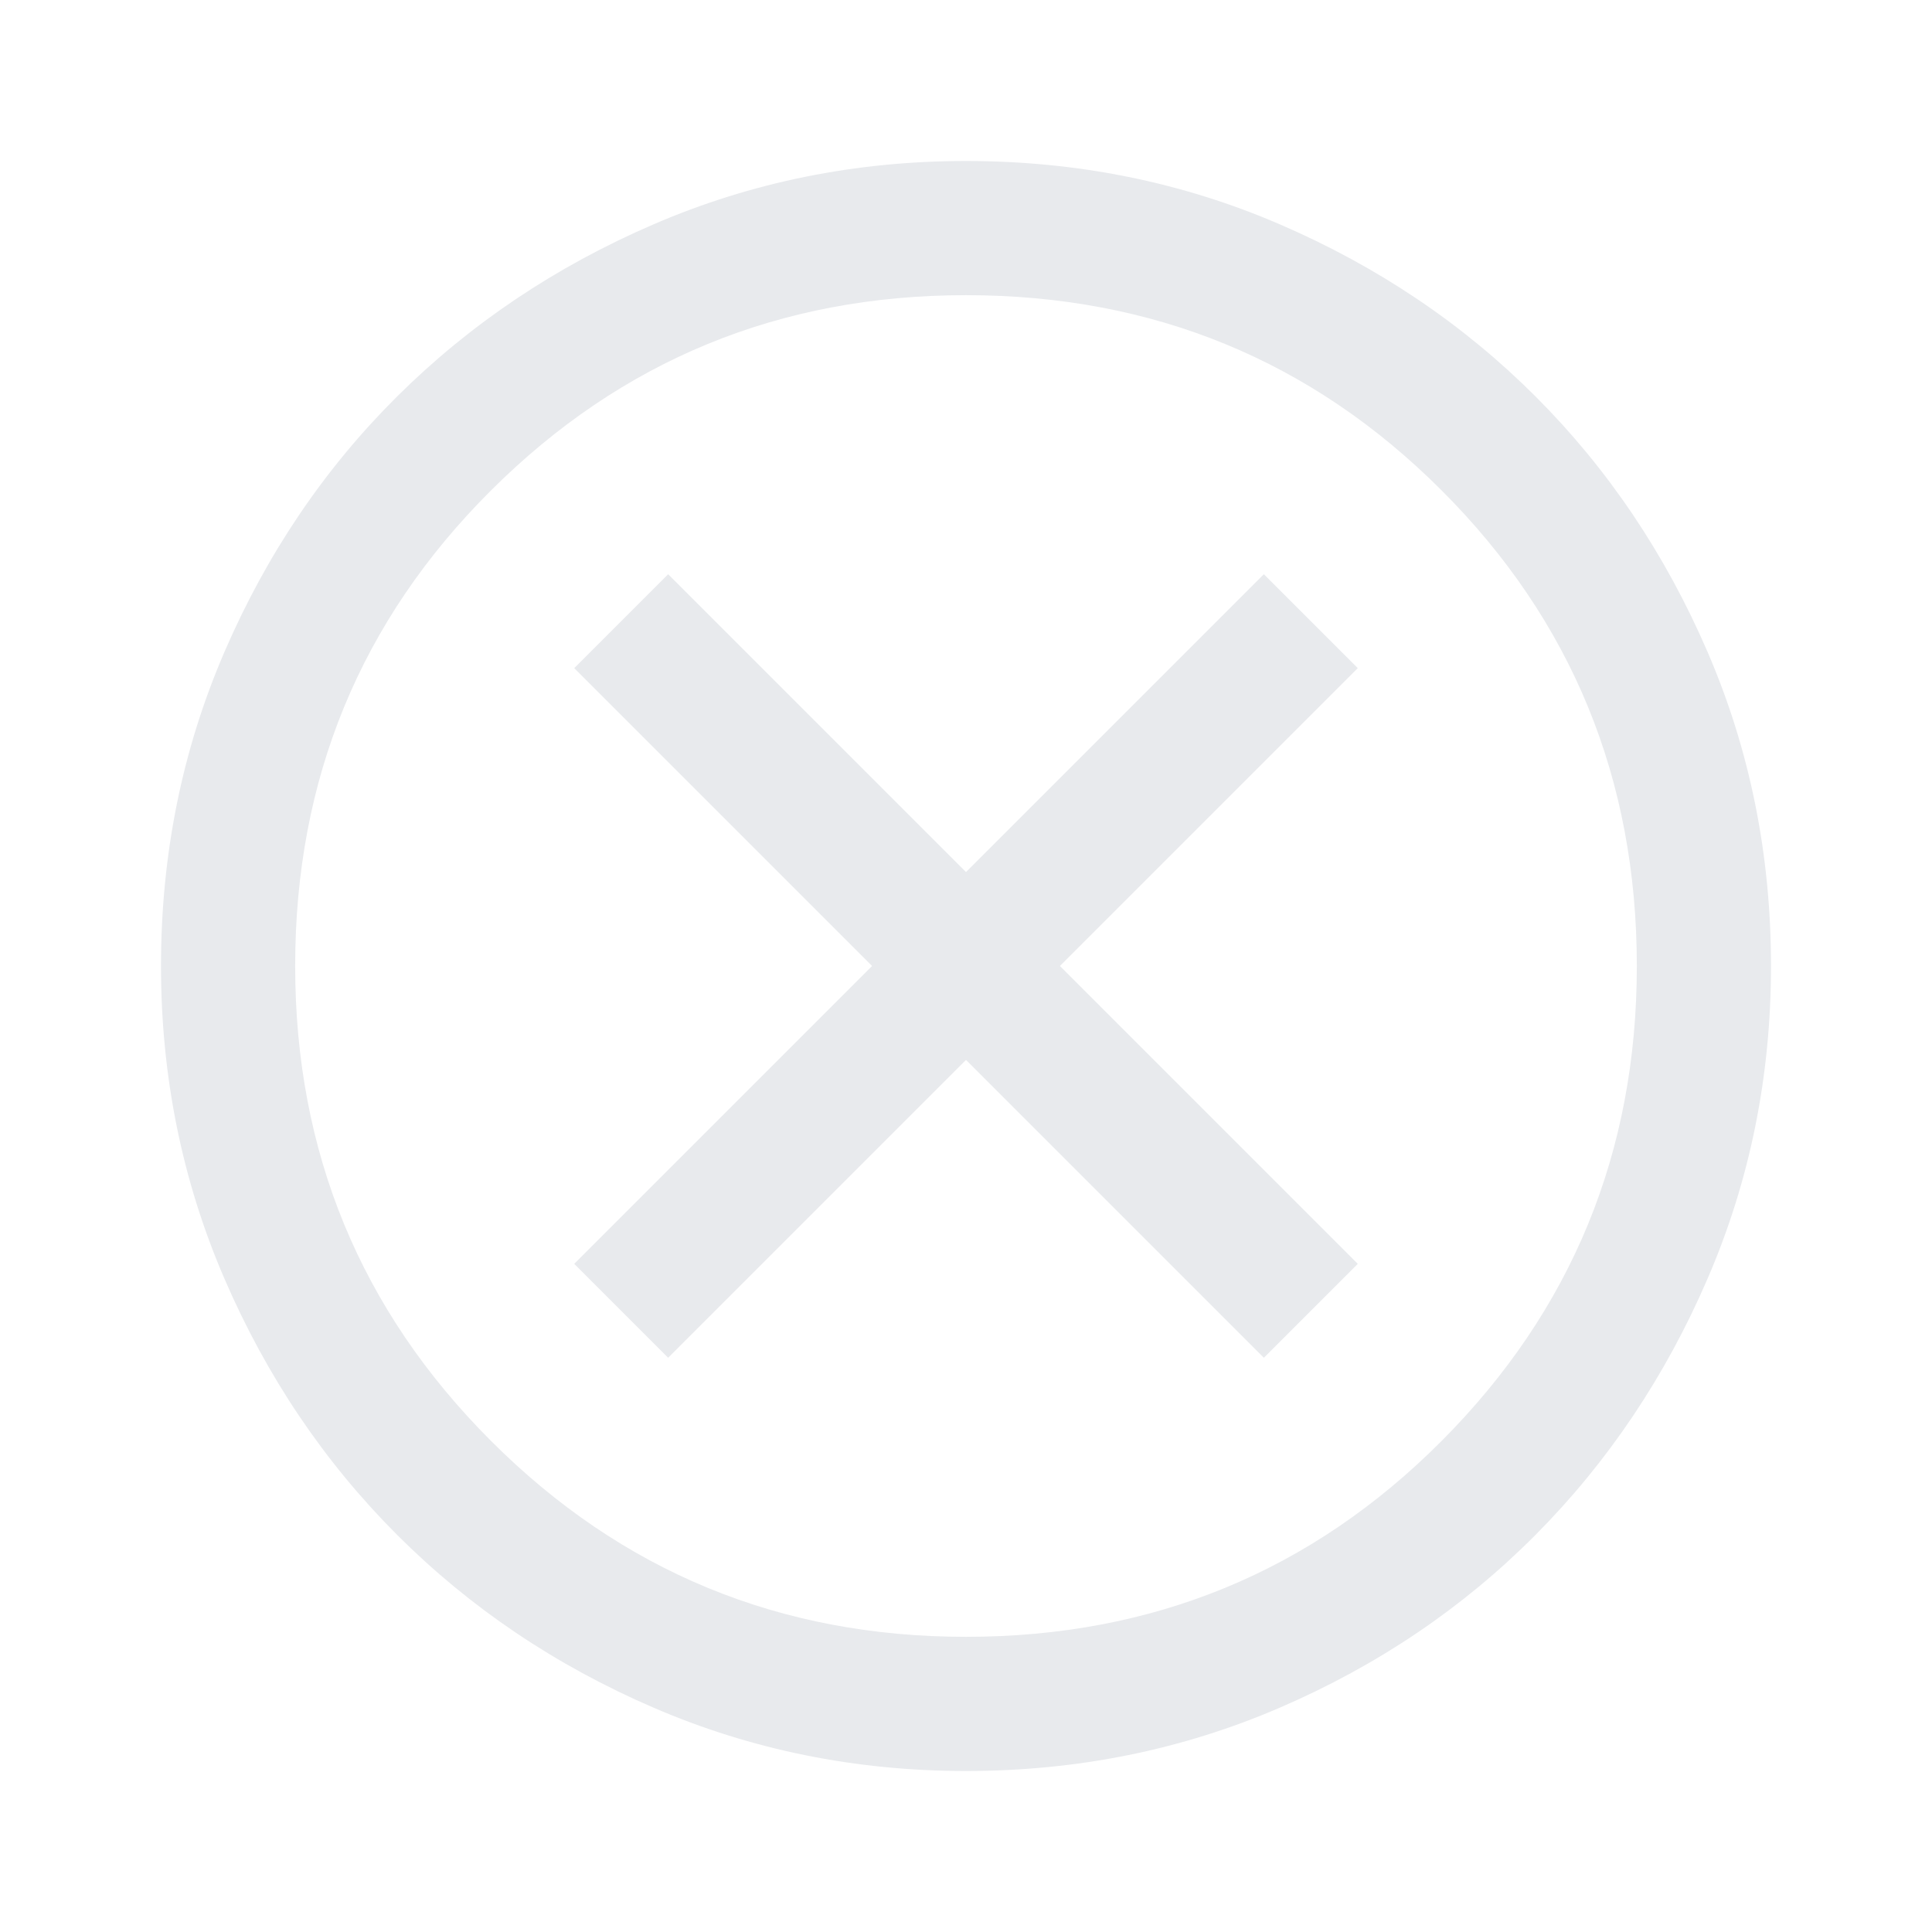
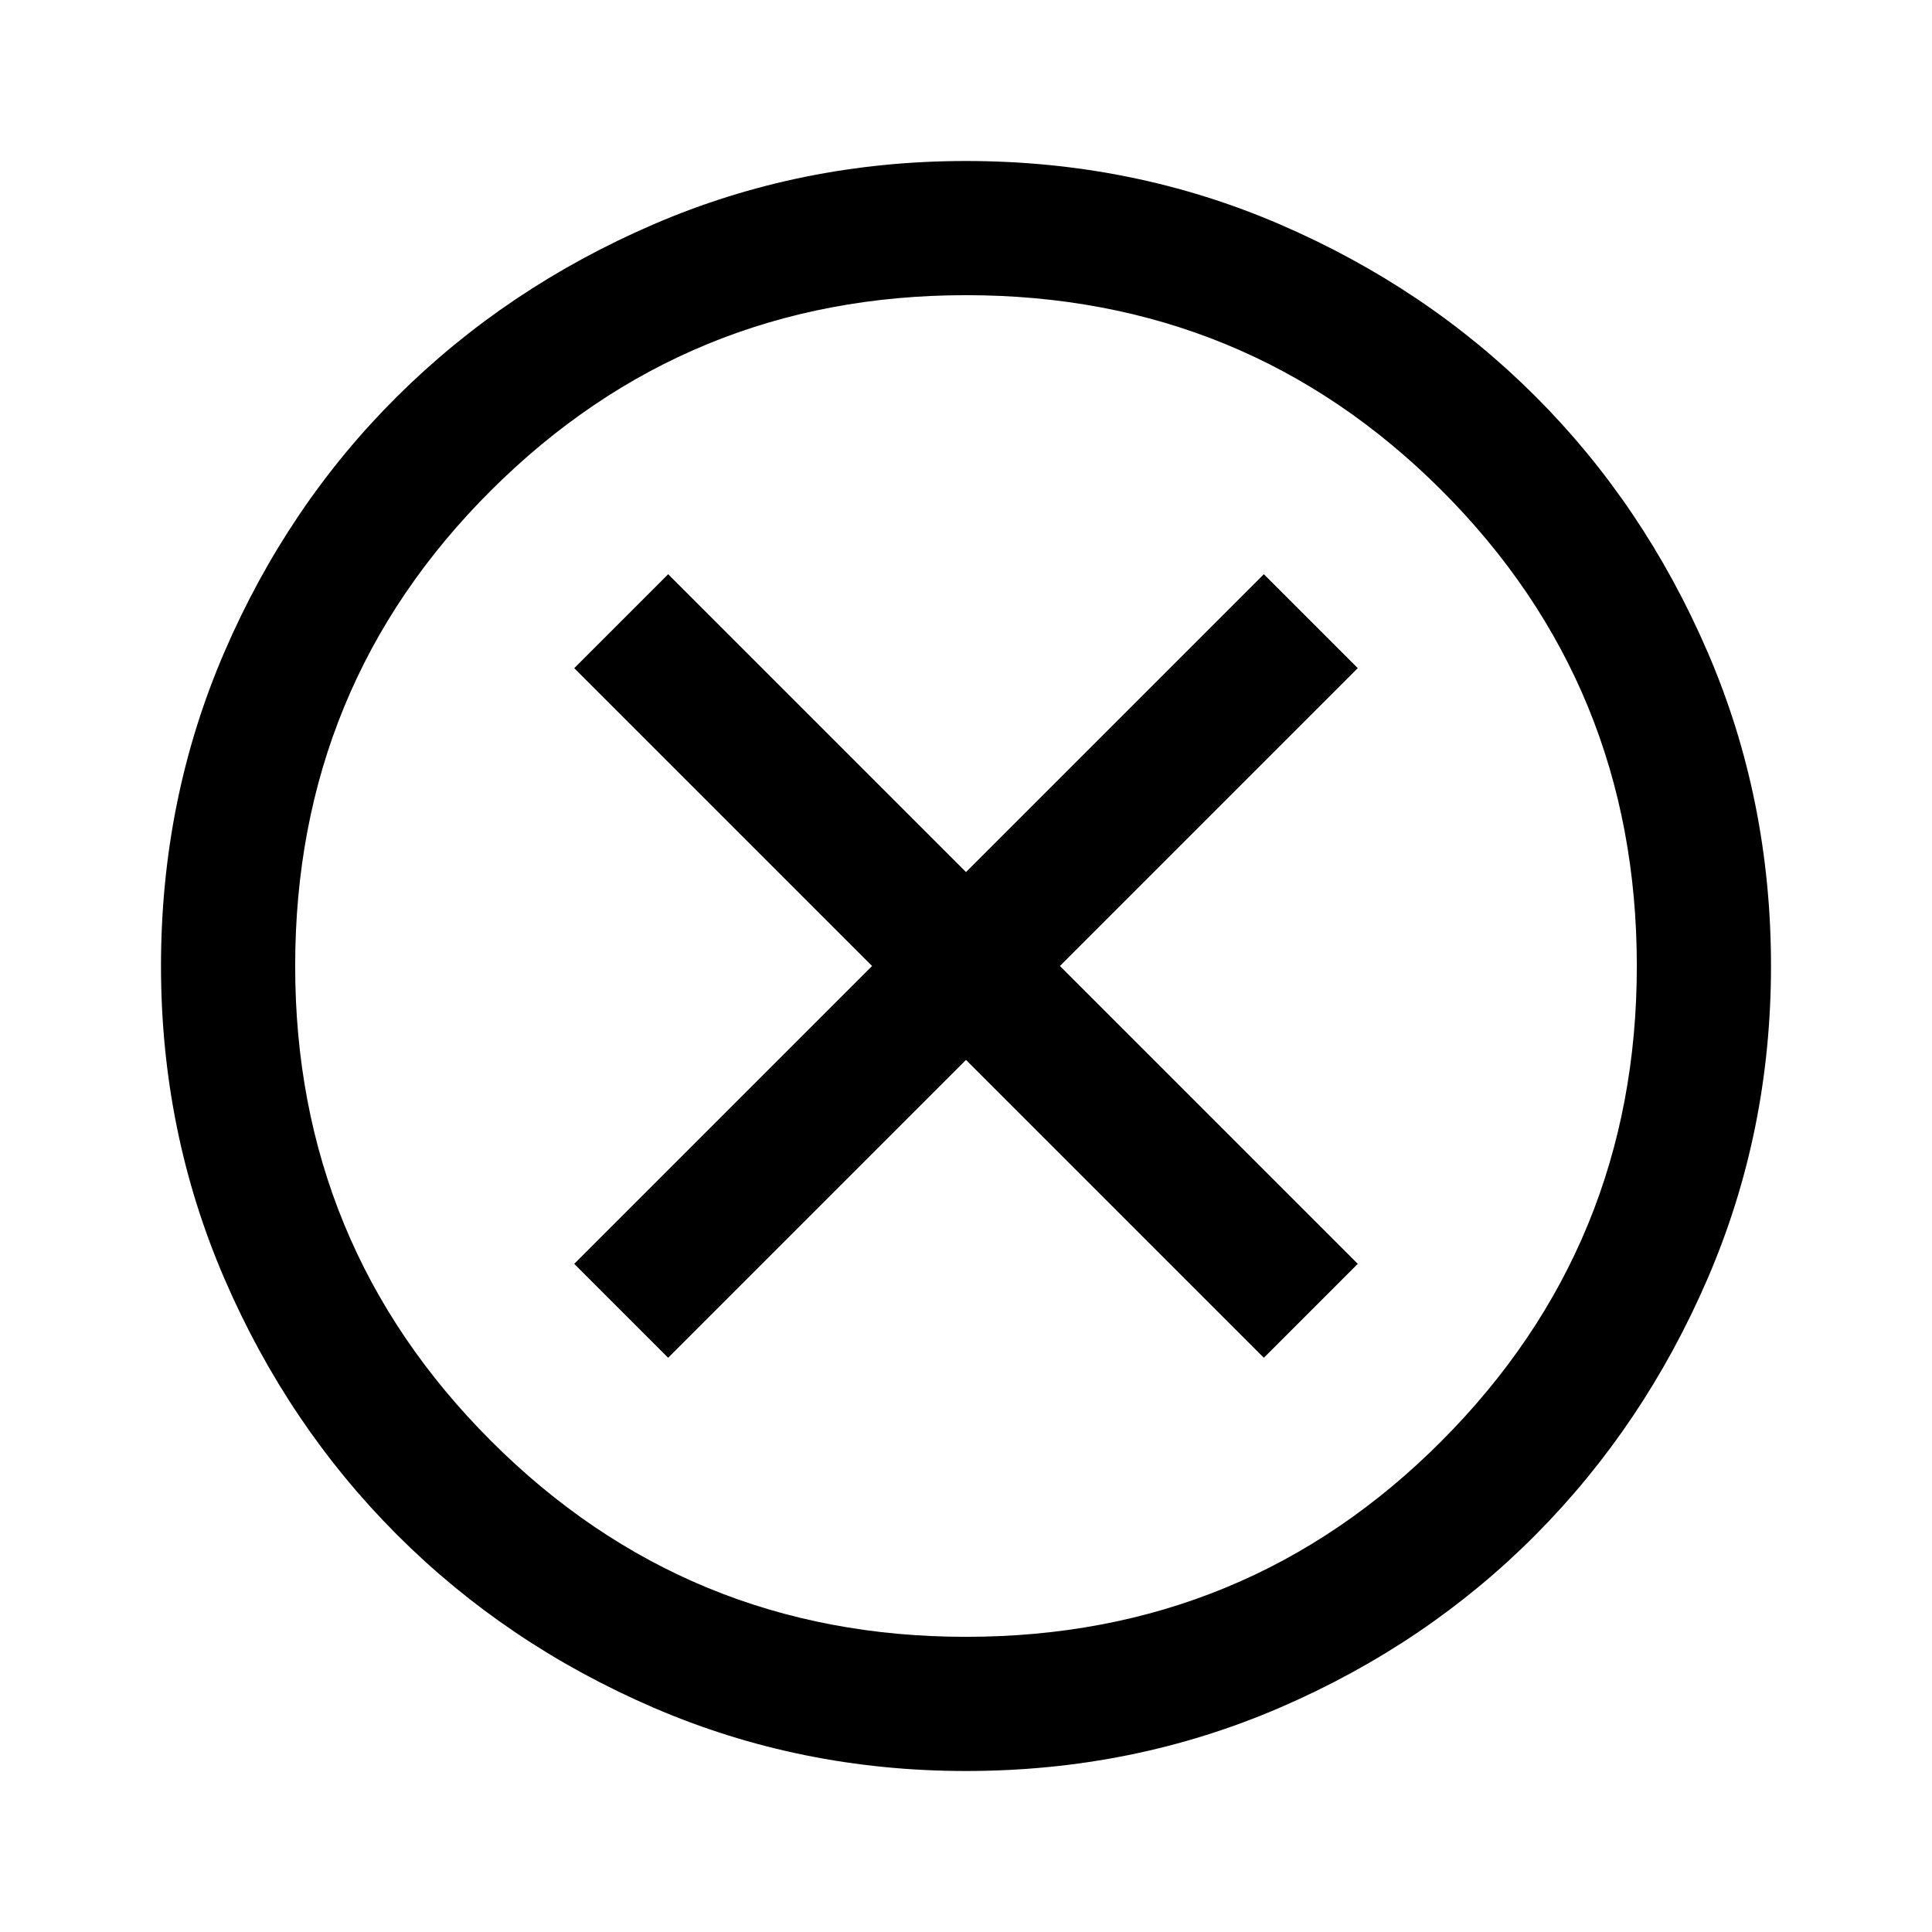
- <svg xmlns="http://www.w3.org/2000/svg" height="40px" viewBox="0 -960 960 960" width="40px" fill="#e8eaed">
+ <svg xmlns="http://www.w3.org/2000/svg" height="40px" viewBox="0 -960 960 960" width="40px" fill="#000">
  <path d="m332-285.33 148-148 148 148L674.67-332l-148-148 148-148L628-674.67l-148 148-148-148L285.33-628l148 148-148 148L332-285.33ZM480-80q-82.33 0-155.33-31.5-73-31.5-127.34-85.83Q143-251.67 111.5-324.67T80-480q0-83 31.5-156t85.83-127q54.34-54 127.34-85.5T480-880q83 0 156 31.5T763-763q54 54 85.5 127T880-480q0 82.33-31.5 155.33-31.5 73-85.5 127.34Q709-143 636-111.5T480-80Zm0-66.67q139.33 0 236.33-97.33t97-236q0-139.33-97-236.33t-236.33-97q-138.67 0-236 97-97.33 97-97.33 236.33 0 138.67 97.33 236 97.33 97.33 236 97.33ZM480-480Z" />
</svg>
